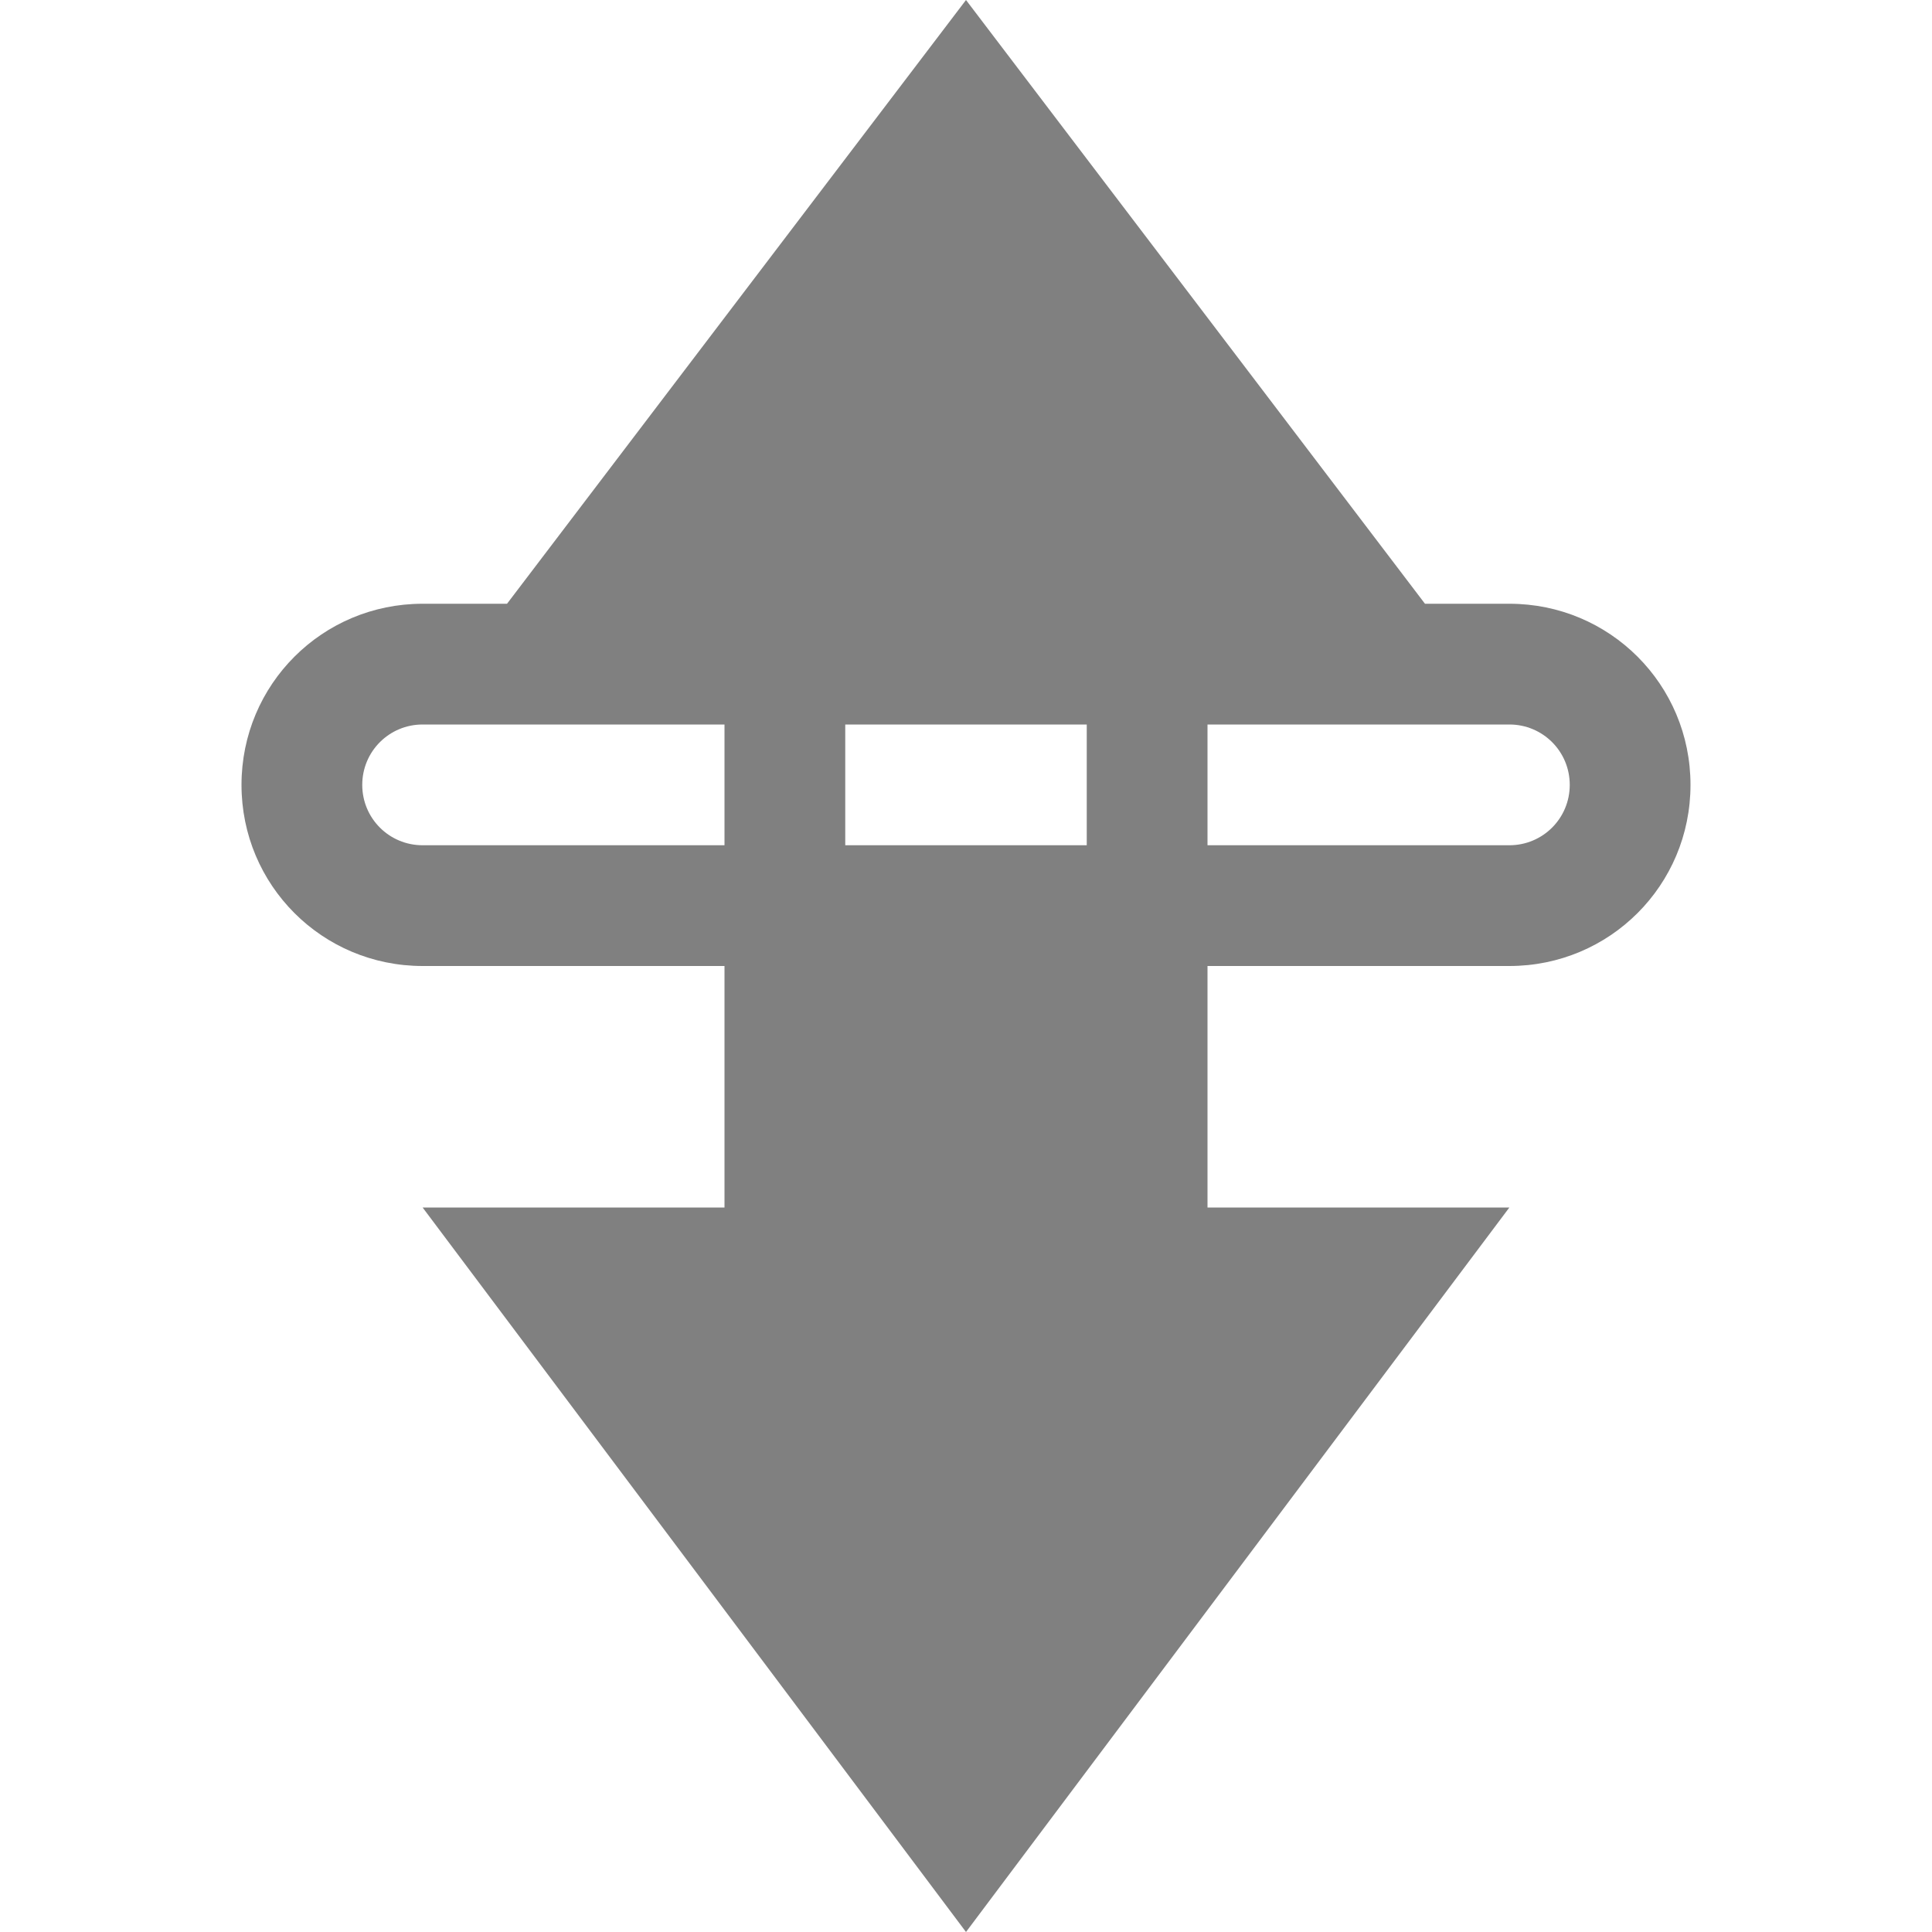
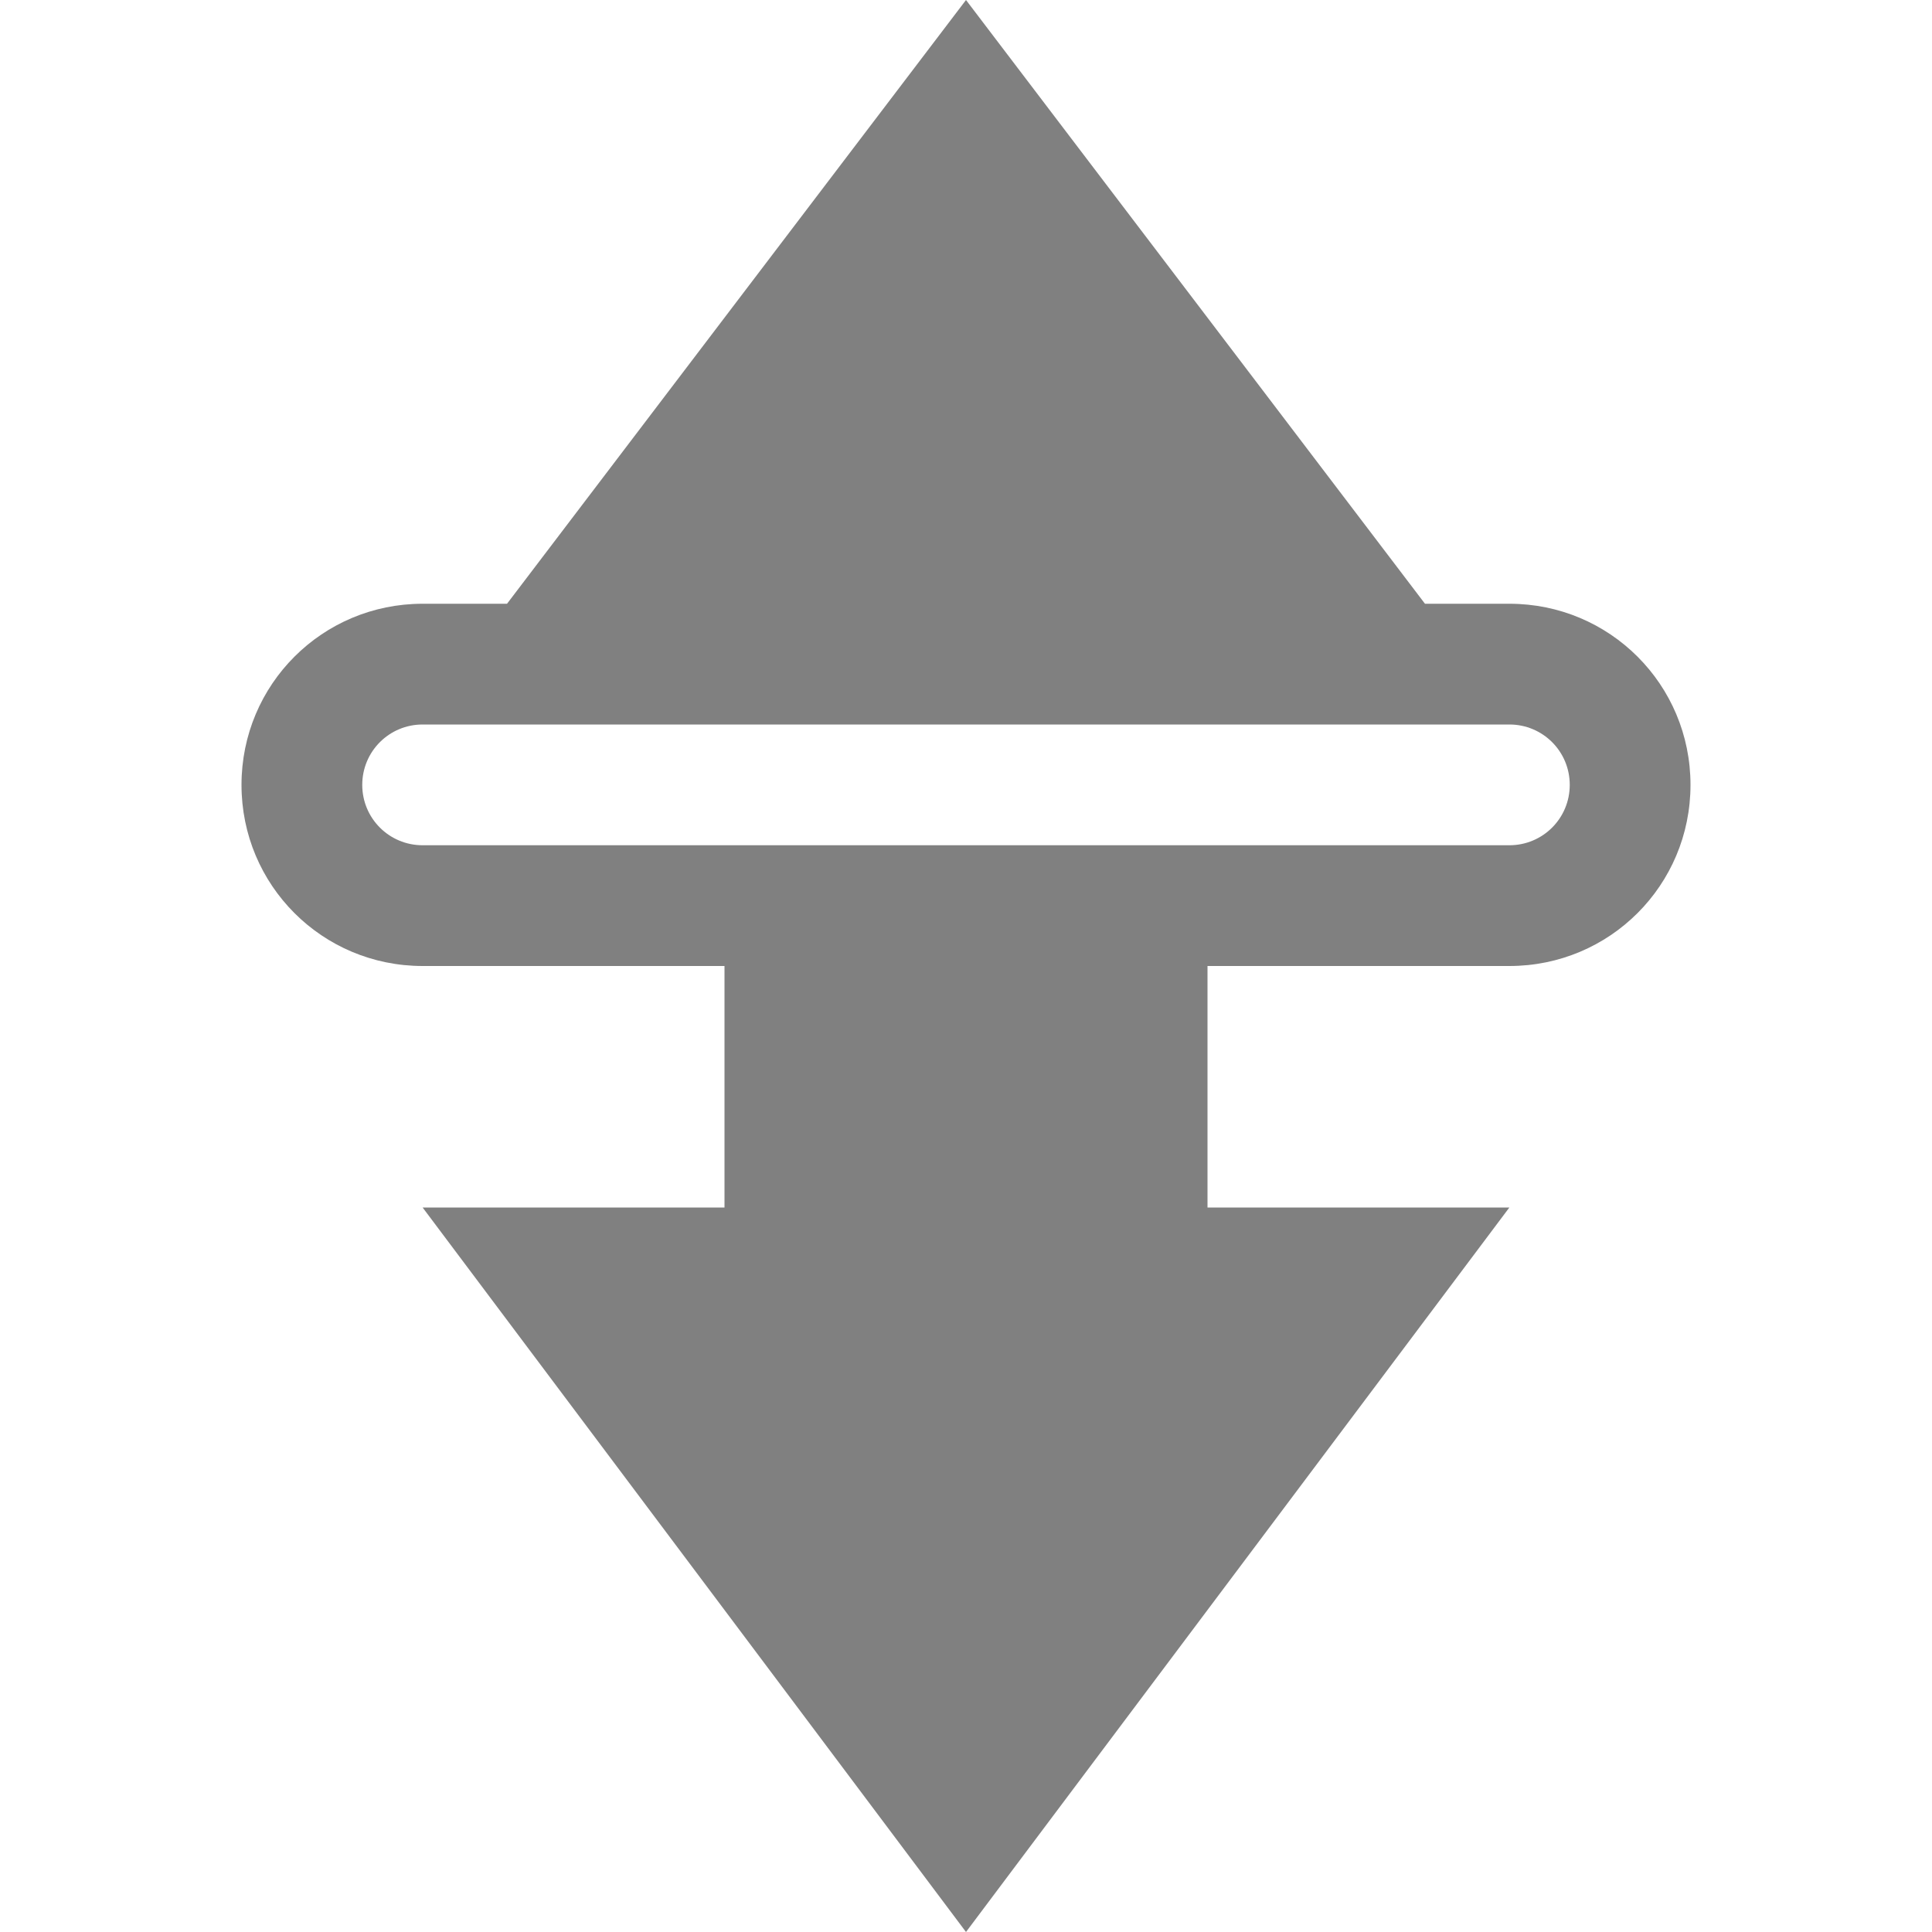
<svg xmlns="http://www.w3.org/2000/svg" xmlns:ns1="http://www.openswatchbook.org/uri/2009/osb" height="16" id="svg7384" version="1.1" width="16">
  <defs id="defs7386">
    <linearGradient id="linearGradient5606" ns1:paint="solid">
      <stop id="stop5608" offset="0" style="stop-color:#000000;stop-opacity:1;" />
    </linearGradient>
    <linearGradient id="linearGradient4526" ns1:paint="solid">
      <stop id="stop4528" offset="0" style="stop-color:#ffffff;stop-opacity:1;" />
    </linearGradient>
    <linearGradient id="linearGradient3600-4" ns1:paint="gradient">
      <stop id="stop3602-7" offset="0" style="stop-color:#f4f4f4;stop-opacity:1" />
      <stop id="stop3604-6" offset="1" style="stop-color:#dbdbdb;stop-opacity:1" />
    </linearGradient>
  </defs>
  <g id="layer9" label="status" style="display:inline" transform="translate(-753.0002,147)" />
  <g id="layer2" style="display:inline" transform="translate(-512,-220)" />
  <g id="layer4" style="display:inline" transform="translate(-512,-220)" />
  <g id="g1812" style="display:inline" transform="translate(-512,-220)" />
  <g id="g6217" style="display:inline" transform="translate(-512,-220)" />
  <g id="layer3" style="display:inline" transform="translate(-512,-220)" />
  <g id="layer1" style="display:inline" transform="translate(-512,-220)" />
-   <path id="rect8474" d="M 8,0 4.199,5 H 3.5 C 2.669,5 2,5.669 2,6.5 2,7.331 2.669,8 3.5,8 H 6 v 2 H 3.5 L 8,16 12.5,10 H 10 V 8 h 2.5 C 13.331,8 14,7.331 14,6.5 14,5.669 13.331,5 12.5,5 H 11.801 Z M 3.5,6 H 6 V 7 H 3.5 C 3.223,7 3,6.777 3,6.5 3,6.223 3.223,6 3.5,6 Z M 7,6 H 7.5 8.5 9 V 7 H 8.5 7.5 7 Z m 3,0 h 2.5 C 12.777,6 13,6.223 13,6.5 13,6.777 12.777,7 12.5,7 H 10 Z" style="opacity:1;fill:#808080;fill-opacity:1;stroke:none;stroke-width:2;stroke-linecap:round;stroke-linejoin:round;stroke-miterlimit:4;stroke-dasharray:none;stroke-dashoffset:0;stroke-opacity:1" />
+   <path style="opacity:1;fill:#808080;fill-opacity:1;stroke:none;stroke-width:2;stroke-linecap:round;stroke-linejoin:round;stroke-miterlimit:4;stroke-dasharray:none;stroke-dashoffset:0;stroke-opacity:1" d="M 8 0 L 4.199 5 L 3.5 5 C 2.669 5 2 5.669 2 6.5 C 2 7.331 2.669 8 3.5 8 L 6 8 L 6 10 L 3.5 10 L 8 16 L 12.5 10 L 10 10 L 10 8 L 12.5 8 C 13.331 8 14 7.331 14 6.5 C 14 5.669 13.331 5 12.5 5 L 11.801 5 L 8 0 z M 3.5 6 L 5.5 6 L 6 6 L 7 6 L 9 6 L 10 6 L 10.5 6 L 12.5 6 C 12.777 6 13 6.223 13 6.5 C 13 6.777 12.777 7 12.5 7 L 10.5 7 L 10 7 L 9 7 L 7 7 L 6 7 L 5.5 7 L 3.5 7 C 3.223 7 3 6.777 3 6.5 C 3 6.223 3.223 6 3.5 6 z " id="rect8474" />
</svg>
